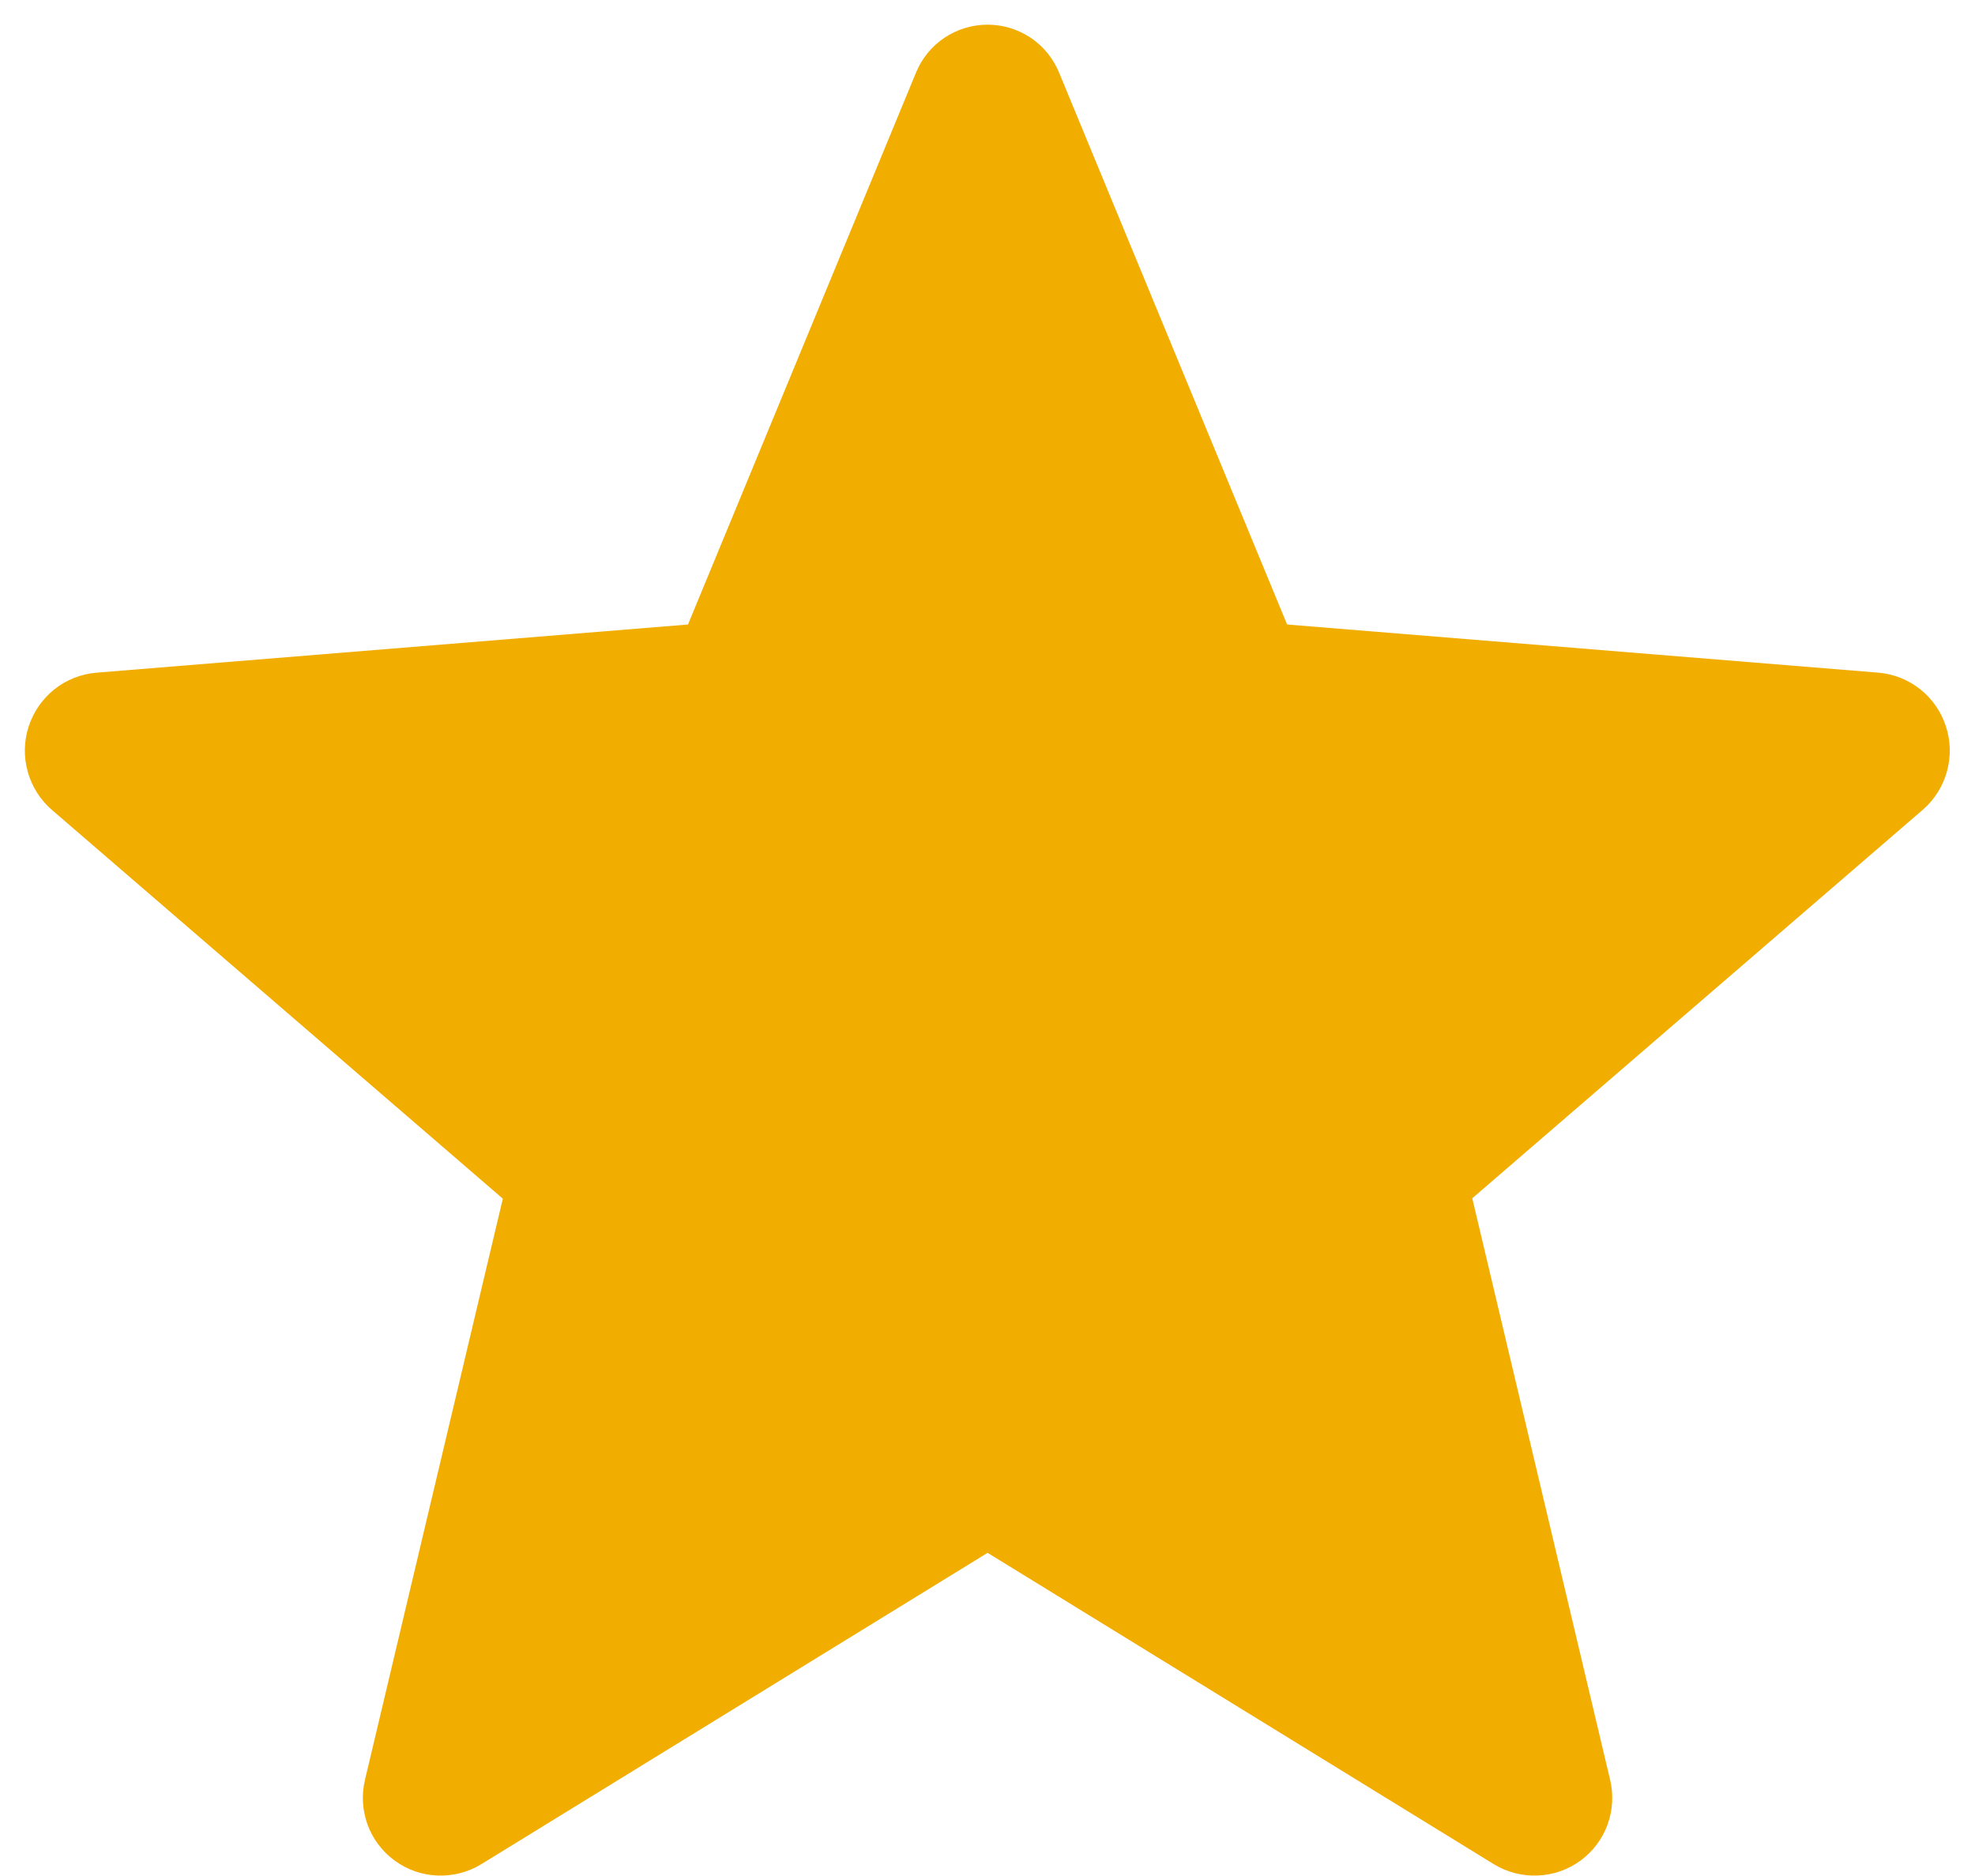
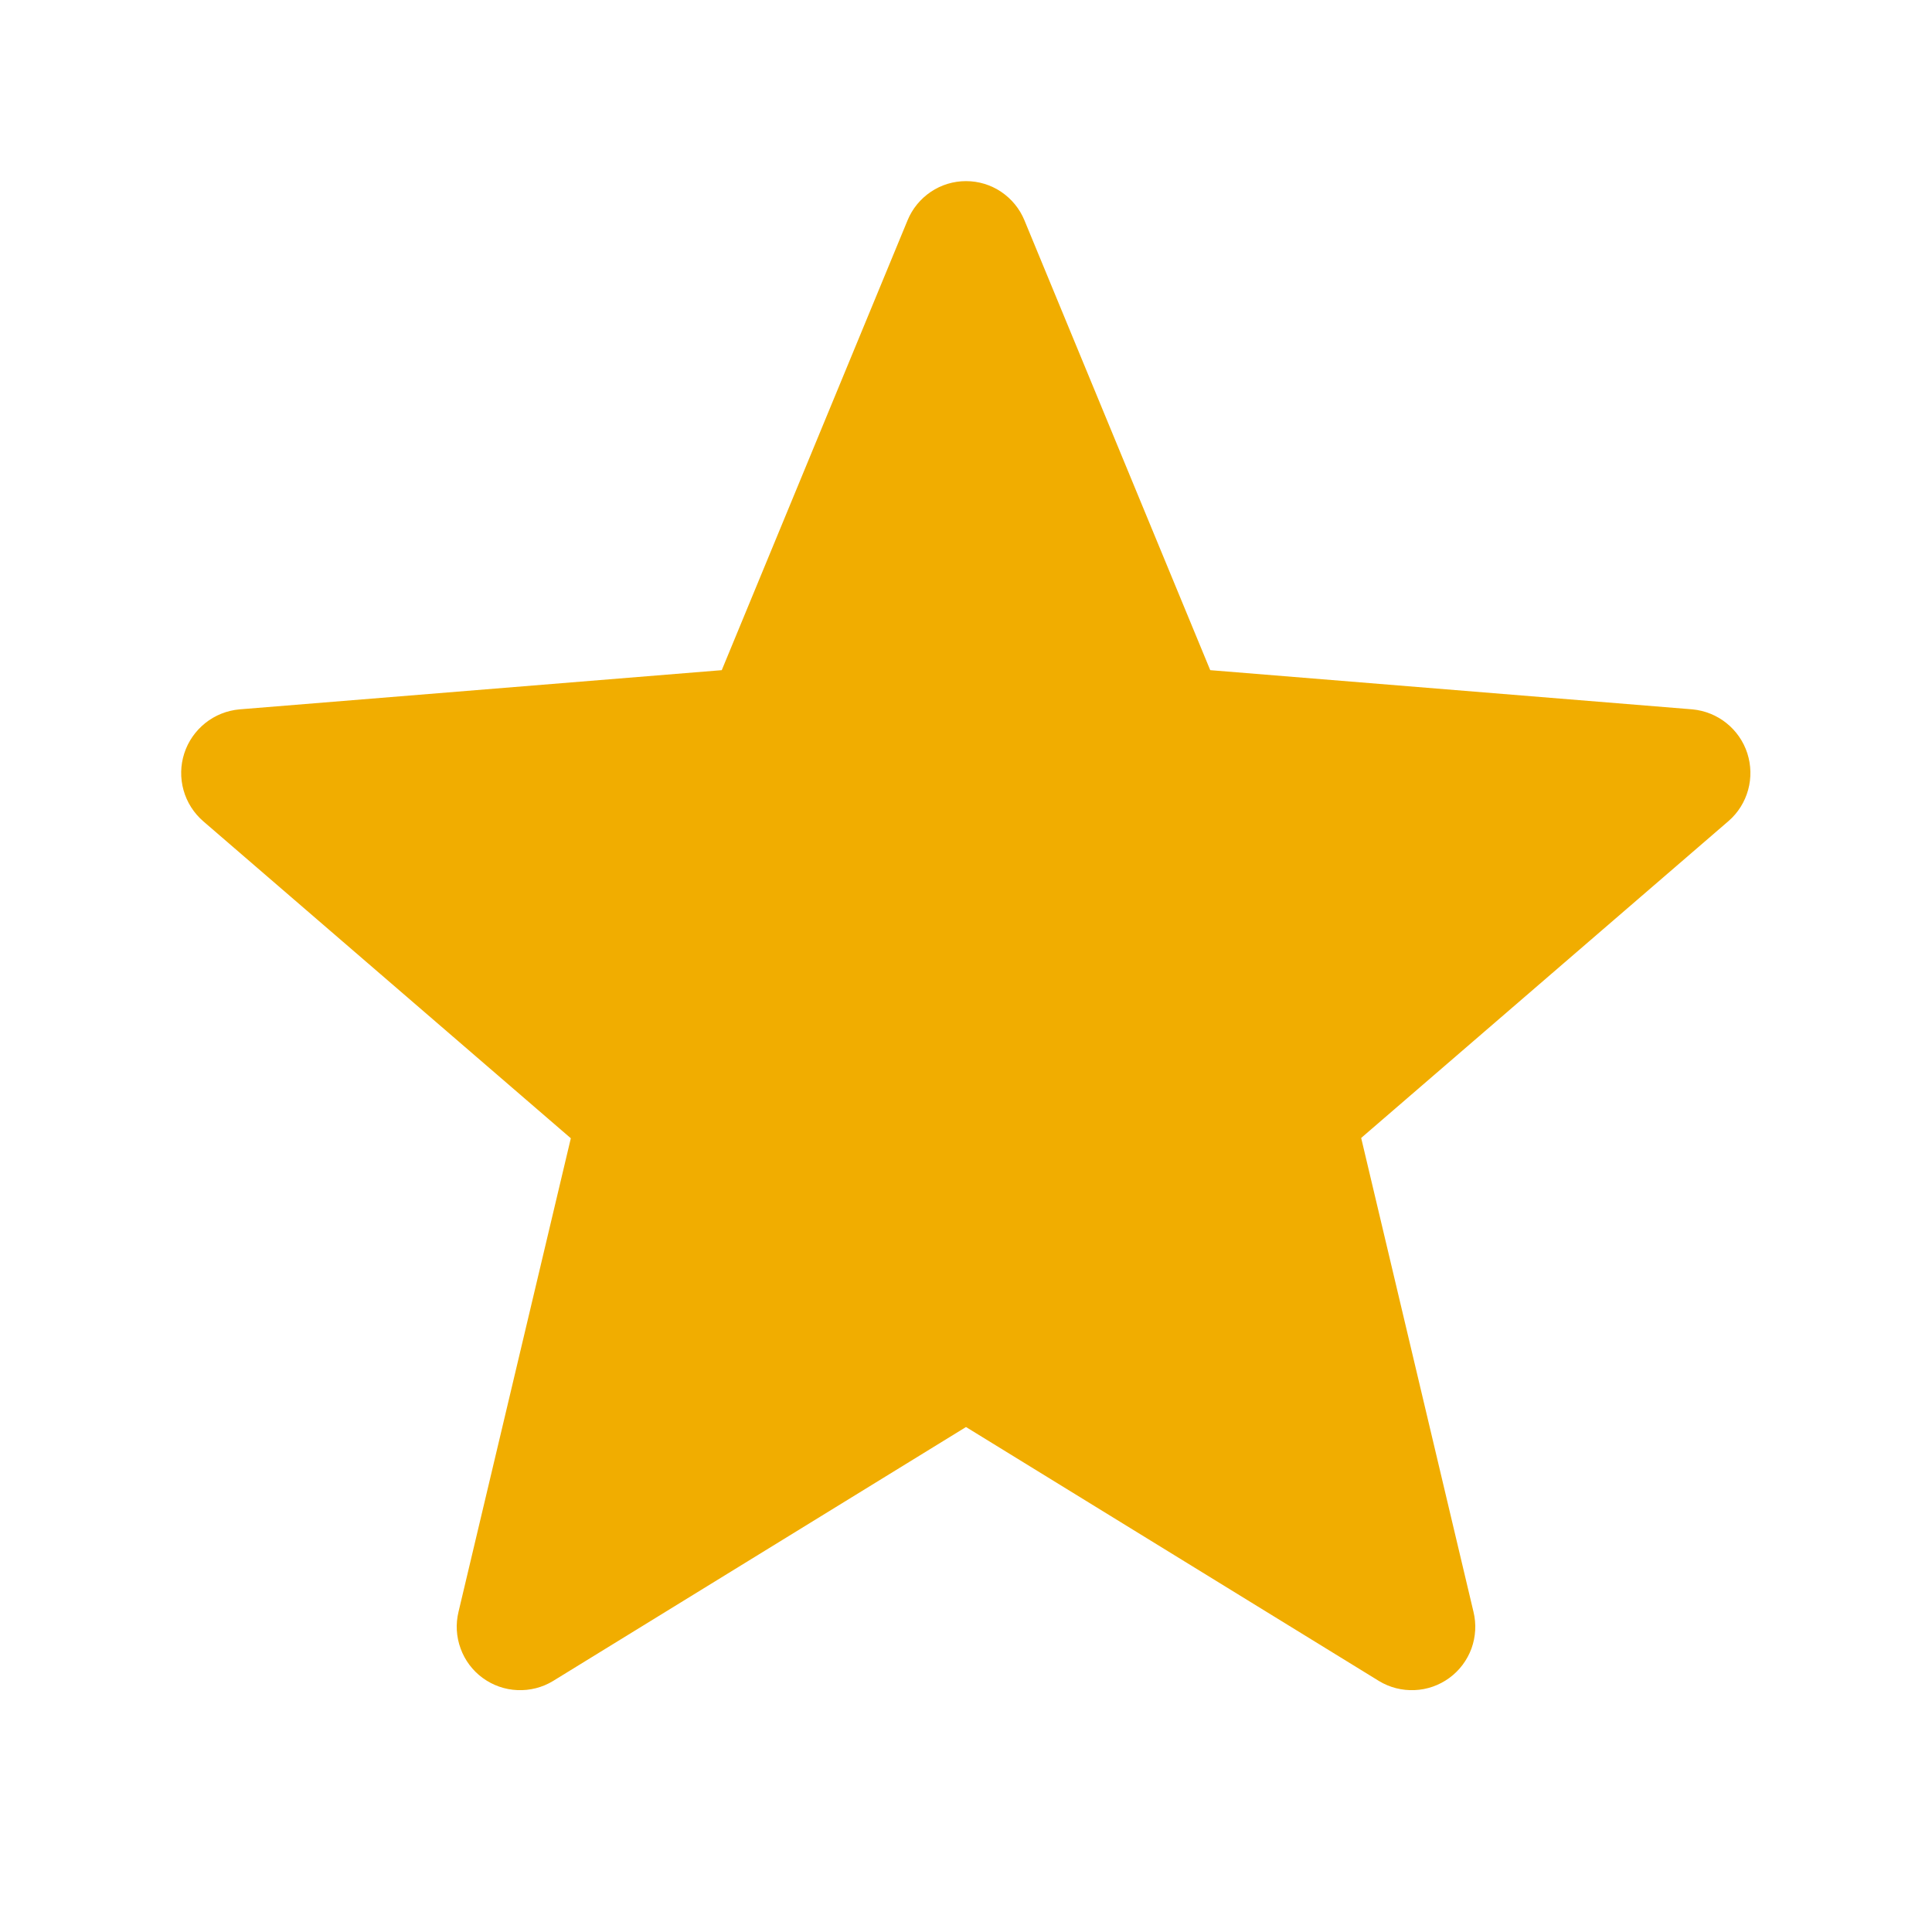
- <svg xmlns="http://www.w3.org/2000/svg" width="20" height="19" viewBox="0 0 20 19" fill="none">
-   <path d="M10.001 15.727L15.13 18.882C15.264 18.963 15.418 19.002 15.573 18.995C15.729 18.989 15.879 18.936 16.005 18.844C16.13 18.752 16.226 18.625 16.279 18.479C16.332 18.332 16.341 18.174 16.304 18.022L14.909 12.136L19.475 8.198C19.591 8.096 19.675 7.962 19.716 7.813C19.757 7.663 19.754 7.505 19.706 7.358C19.658 7.21 19.569 7.08 19.448 6.983C19.327 6.886 19.18 6.827 19.026 6.813L13.034 6.325L10.726 0.738C10.667 0.593 10.567 0.47 10.438 0.383C10.308 0.296 10.156 0.25 10.001 0.25C9.845 0.25 9.693 0.296 9.563 0.383C9.434 0.47 9.334 0.593 9.275 0.738L6.967 6.325L0.975 6.813C0.82 6.826 0.672 6.885 0.55 6.982C0.428 7.08 0.338 7.211 0.29 7.359C0.242 7.507 0.239 7.666 0.281 7.816C0.323 7.967 0.408 8.101 0.526 8.203L5.092 12.14L3.697 18.022C3.66 18.174 3.669 18.332 3.722 18.479C3.775 18.625 3.871 18.752 3.997 18.844C4.122 18.936 4.272 18.989 4.428 18.995C4.583 19.002 4.737 18.963 4.871 18.882L10.001 15.727Z" fill="#F1AD00" />
+ <svg xmlns="http://www.w3.org/2000/svg" width="24" height="24" viewBox="0 0 24 24" fill="none">
+   <path d="M12 17.727L17.13 20.882C17.263 20.963 17.417 21.002 17.573 20.995C17.728 20.989 17.878 20.936 18.004 20.844C18.13 20.752 18.225 20.625 18.279 20.479C18.332 20.332 18.341 20.174 18.304 20.022L16.909 14.136L21.474 10.198C21.591 10.096 21.675 9.962 21.716 9.812C21.757 9.663 21.753 9.505 21.706 9.358C21.658 9.21 21.568 9.08 21.447 8.983C21.326 8.886 21.18 8.827 21.025 8.812L15.034 8.325L12.726 2.737C12.667 2.593 12.566 2.47 12.437 2.383C12.308 2.296 12.156 2.25 12 2.25C11.844 2.25 11.692 2.296 11.563 2.383C11.434 2.47 11.333 2.593 11.274 2.737L8.966 8.325L2.975 8.812C2.819 8.826 2.672 8.885 2.55 8.982C2.428 9.08 2.337 9.21 2.289 9.359C2.241 9.507 2.238 9.666 2.28 9.816C2.322 9.967 2.408 10.101 2.526 10.203L7.091 14.14L5.696 20.022C5.659 20.174 5.668 20.332 5.722 20.479C5.775 20.625 5.87 20.752 5.996 20.844C6.122 20.936 6.272 20.989 6.427 20.995C6.583 21.002 6.737 20.963 6.87 20.882L12 17.727Z" fill="#F1AD00" />
</svg>
